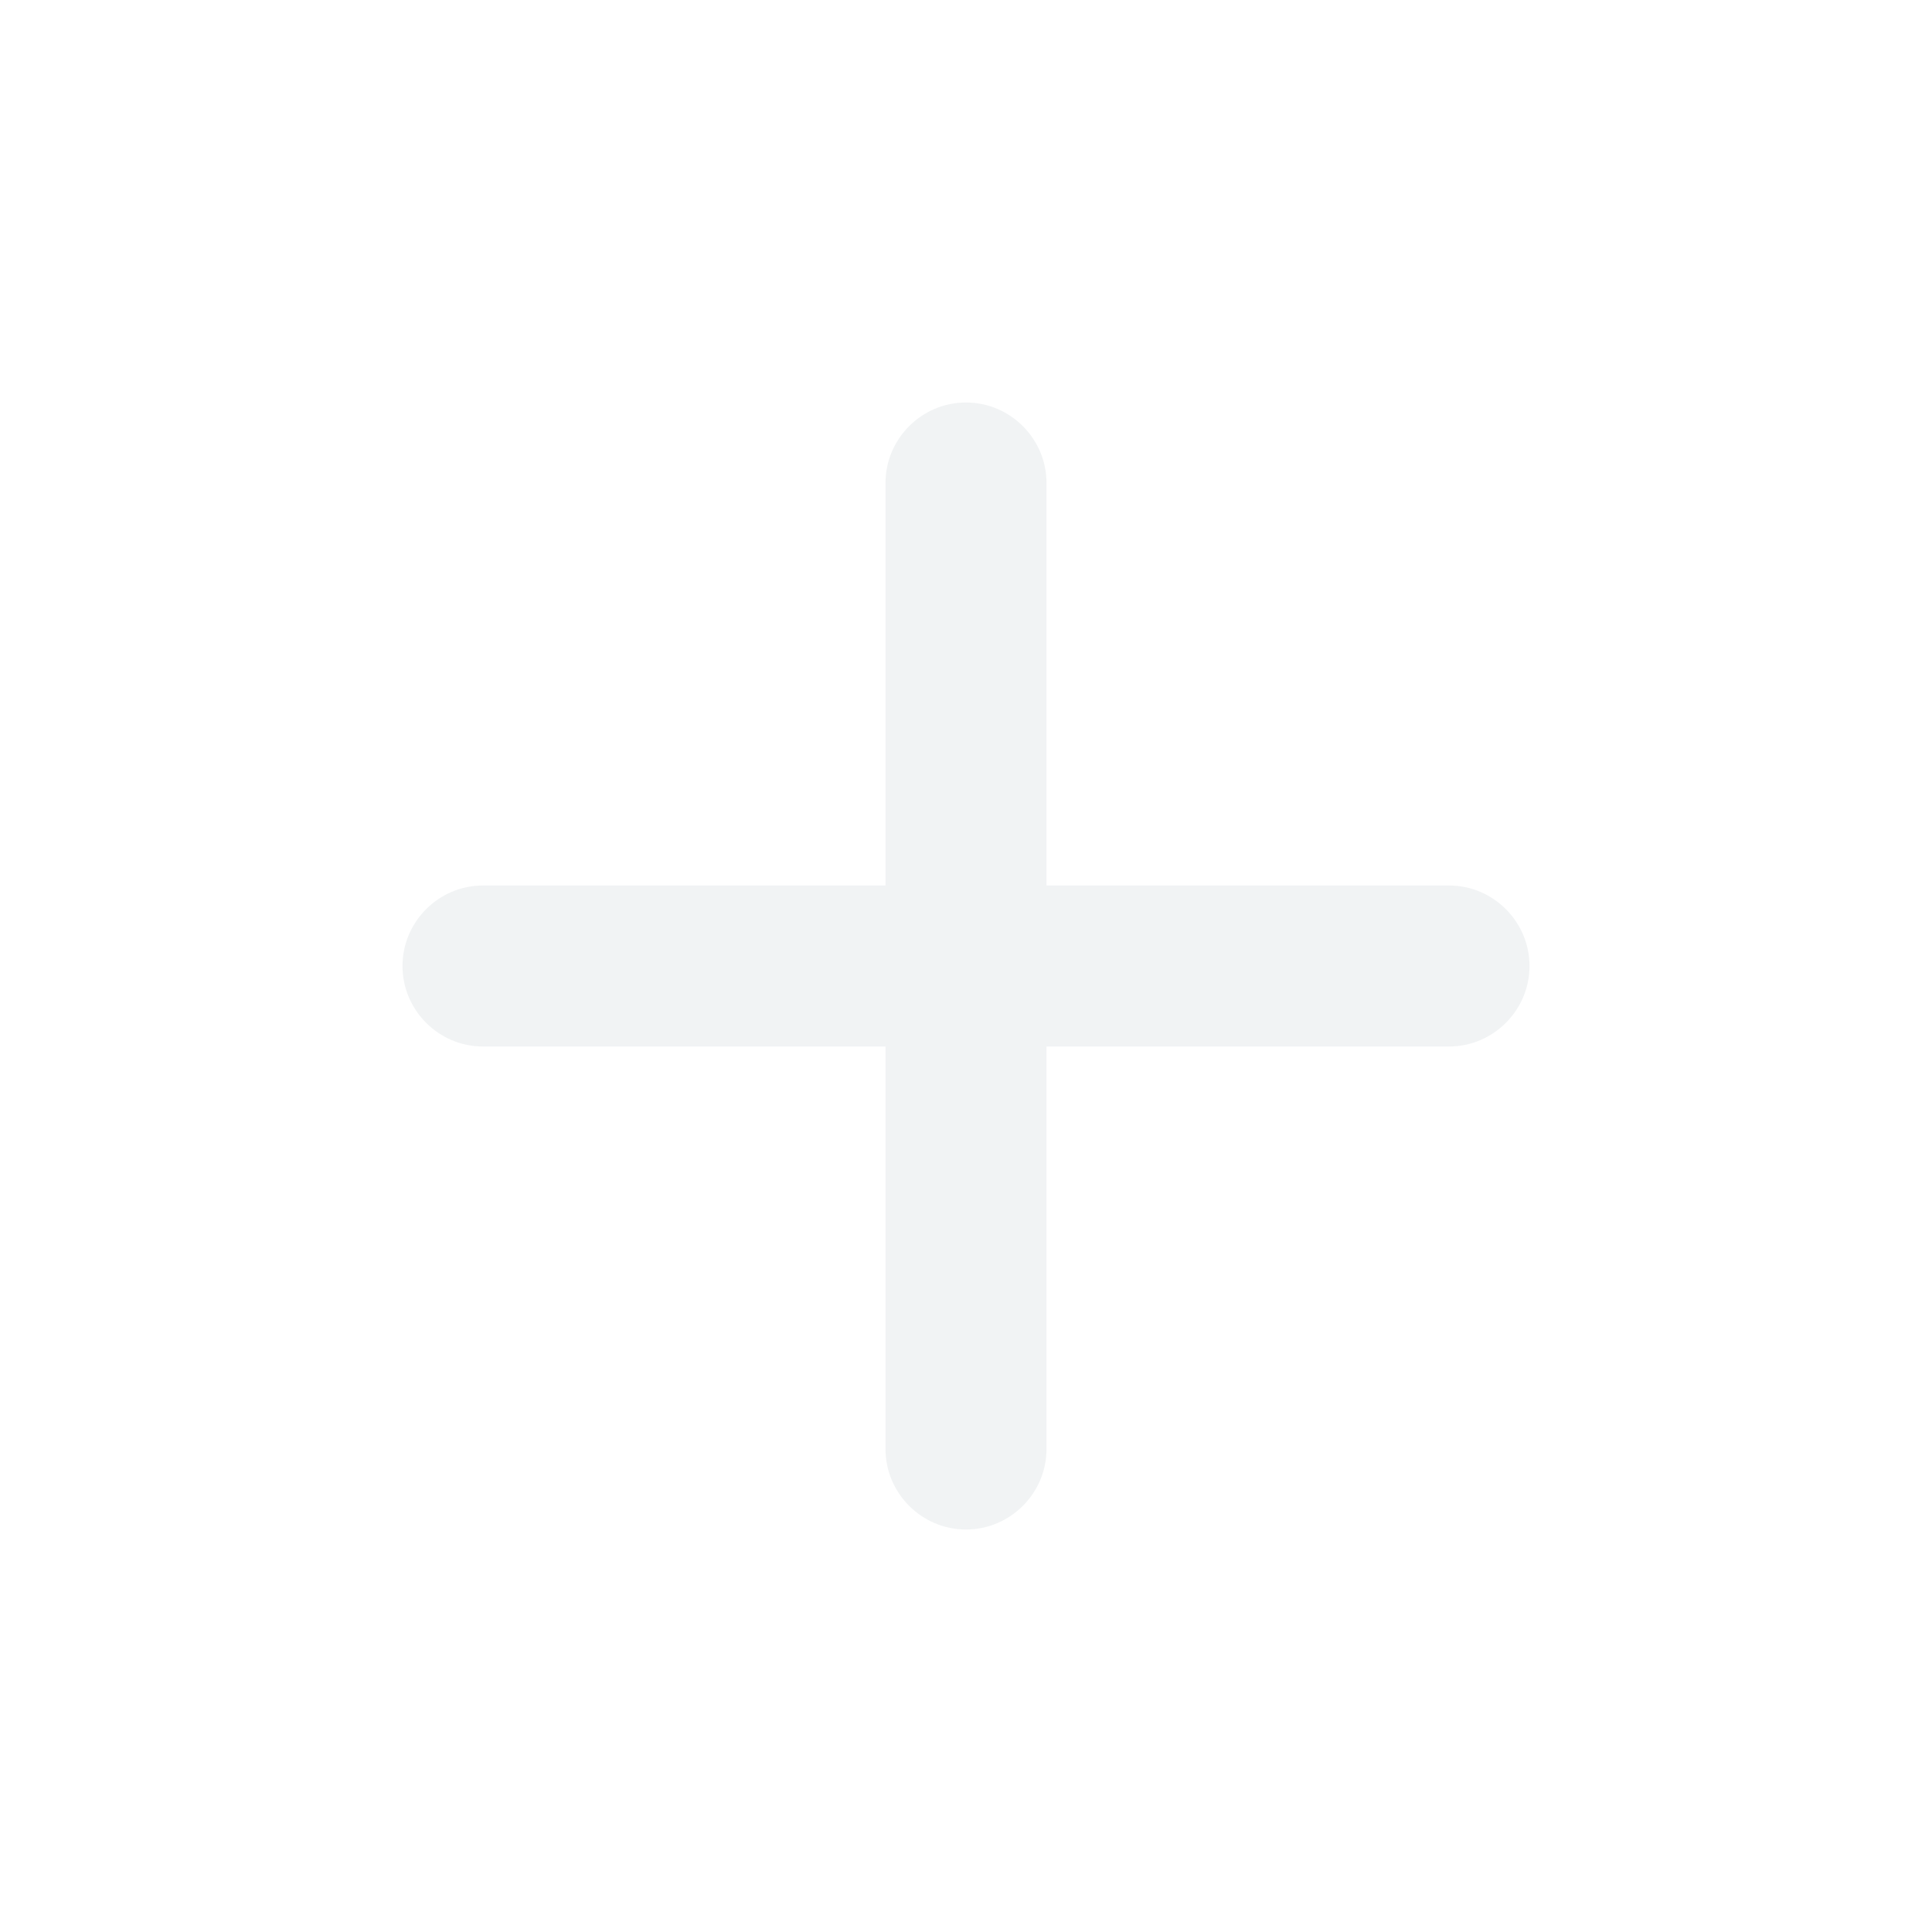
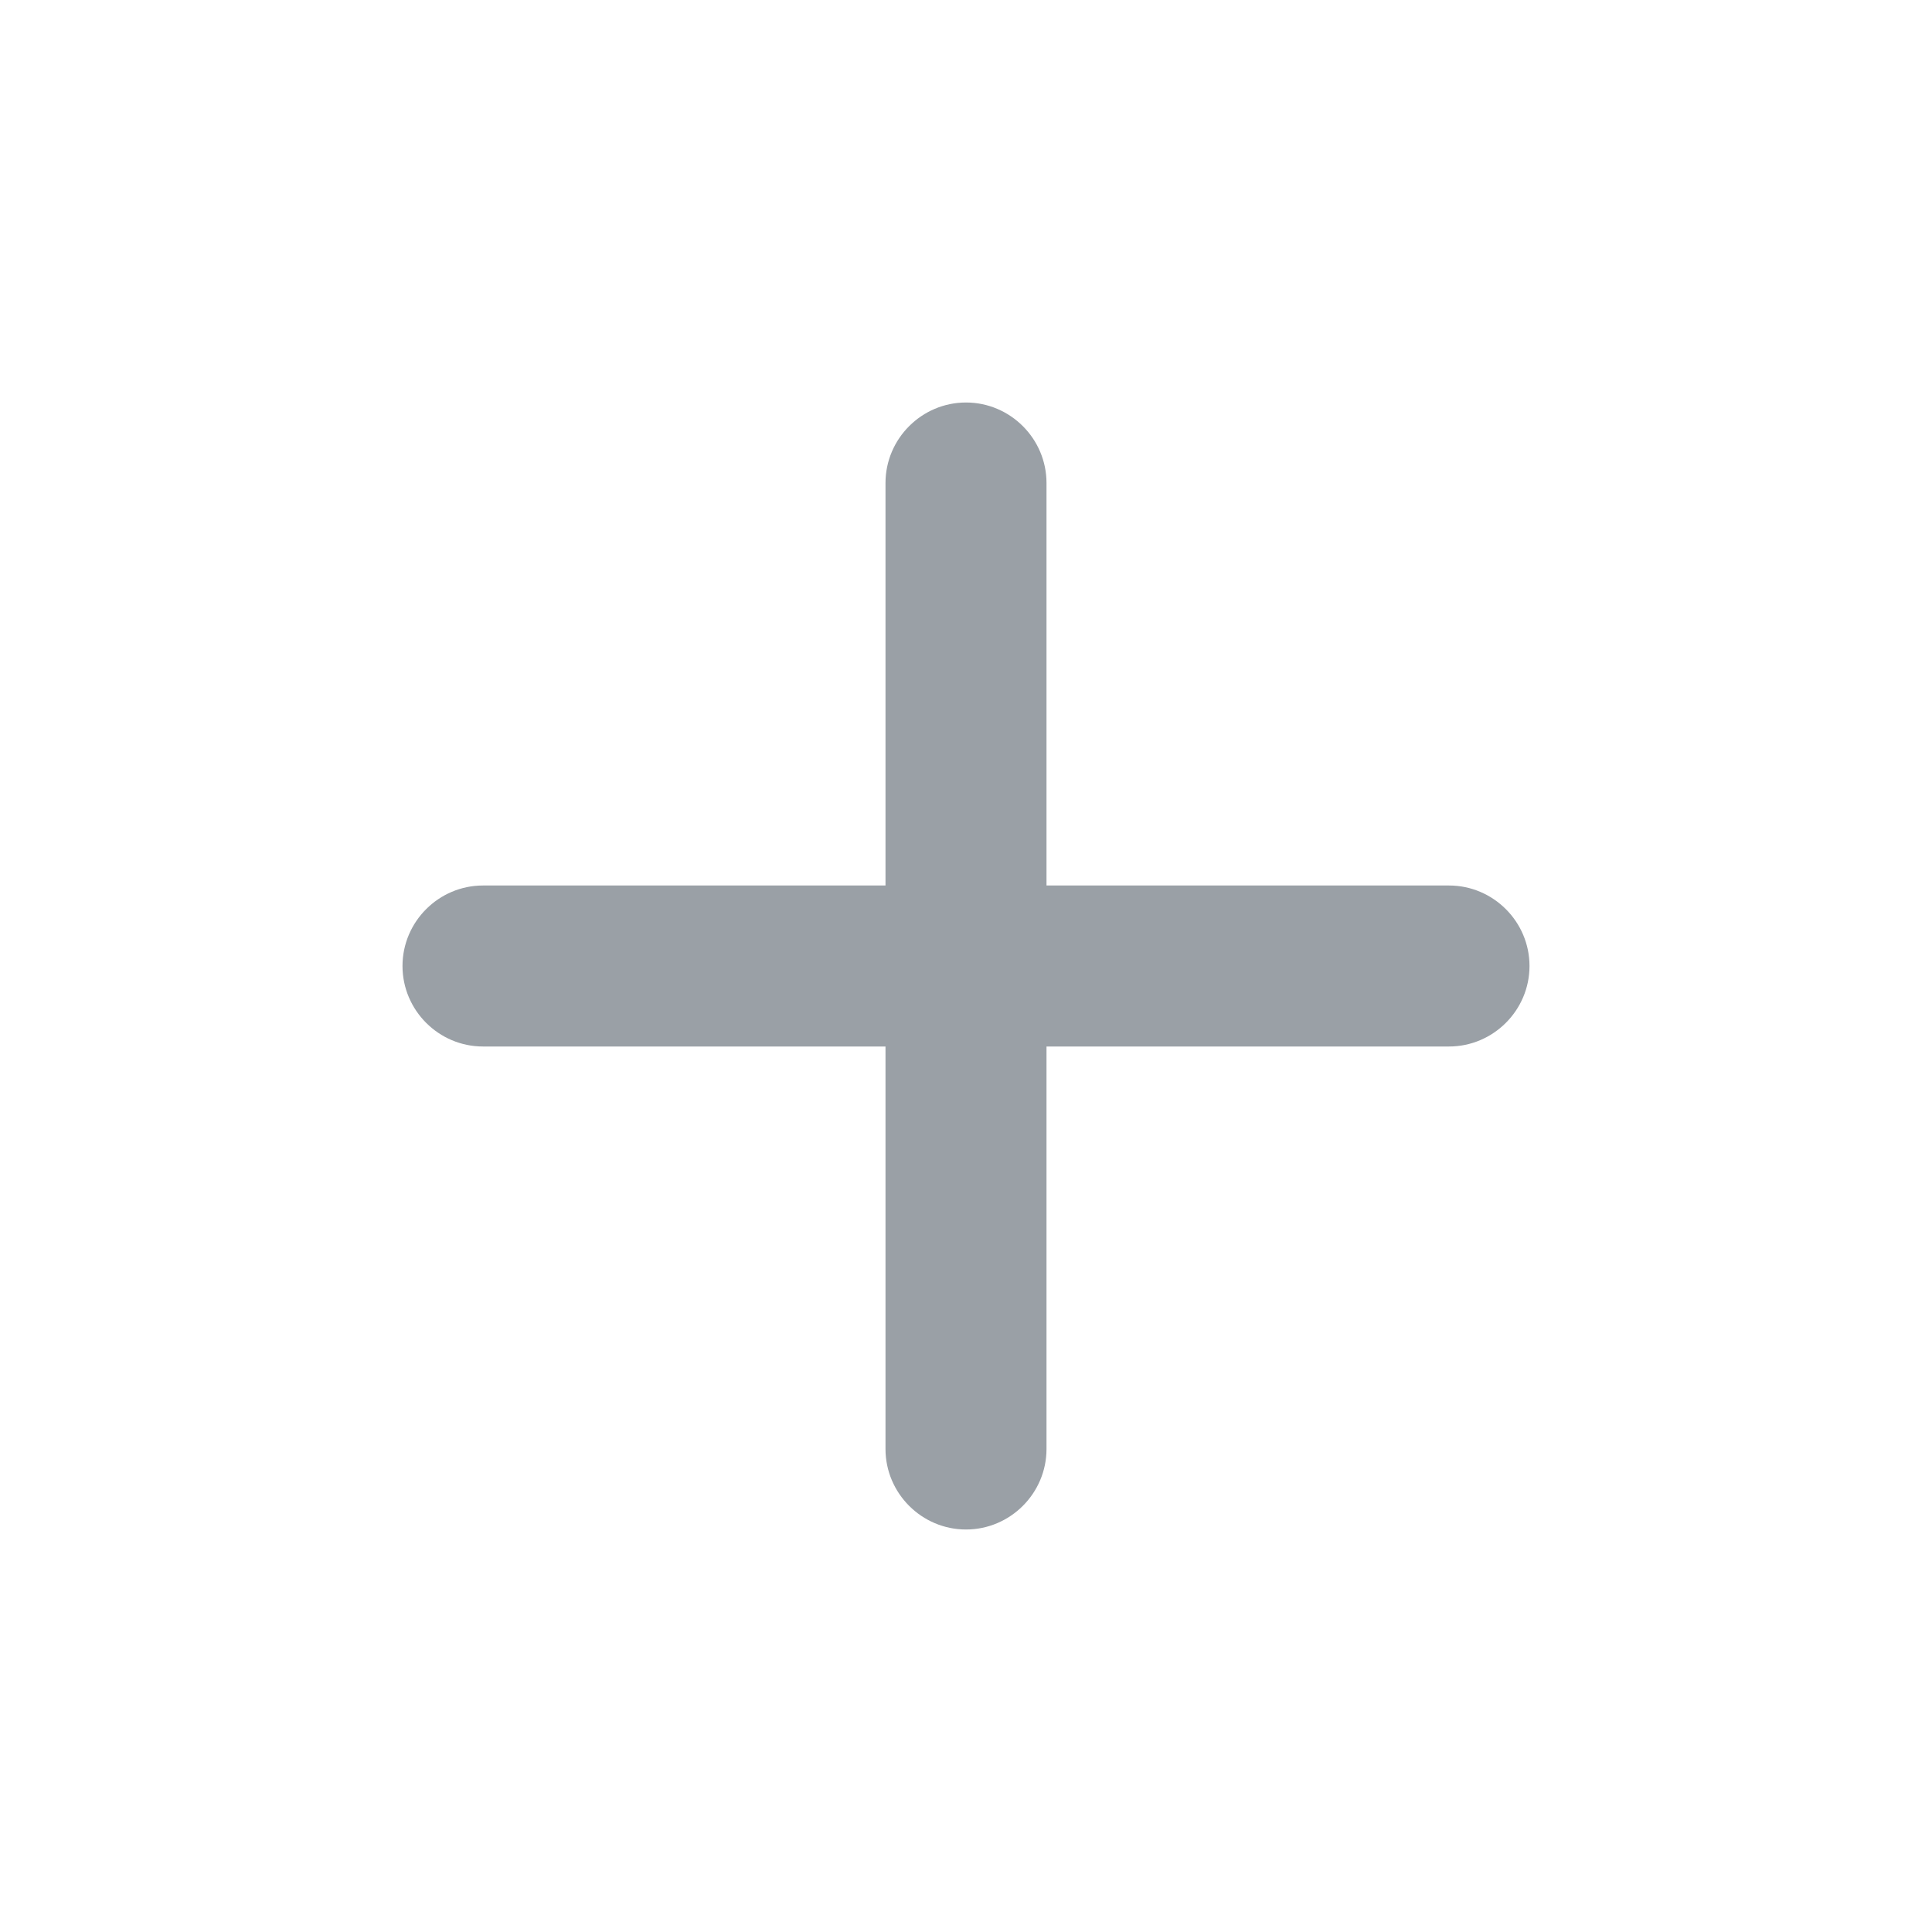
<svg xmlns="http://www.w3.org/2000/svg" height="24" viewBox="0 0 24 24" width="24">
-   <path fill="#f1f3f4" d="M18 13h-5v5c0 .55-.45 1-1 1s-1-.45-1-1v-5H6c-.55 0-1-.45-1-1s.45-1 1-1h5V6c0-.55.45-1 1-1s1 .45 1 1v5h5c.55 0 1 .45 1 1s-.45 1-1 1z" />
+   <path fill="#9aa0a6" d="M18 13h-5v5c0 .55-.45 1-1 1s-1-.45-1-1v-5H6c-.55 0-1-.45-1-1s.45-1 1-1h5V6c0-.55.45-1 1-1s1 .45 1 1v5h5c.55 0 1 .45 1 1s-.45 1-1 1z" />
  <path fill="none" d="M0 0h24v24H0V0z" />
</svg>
